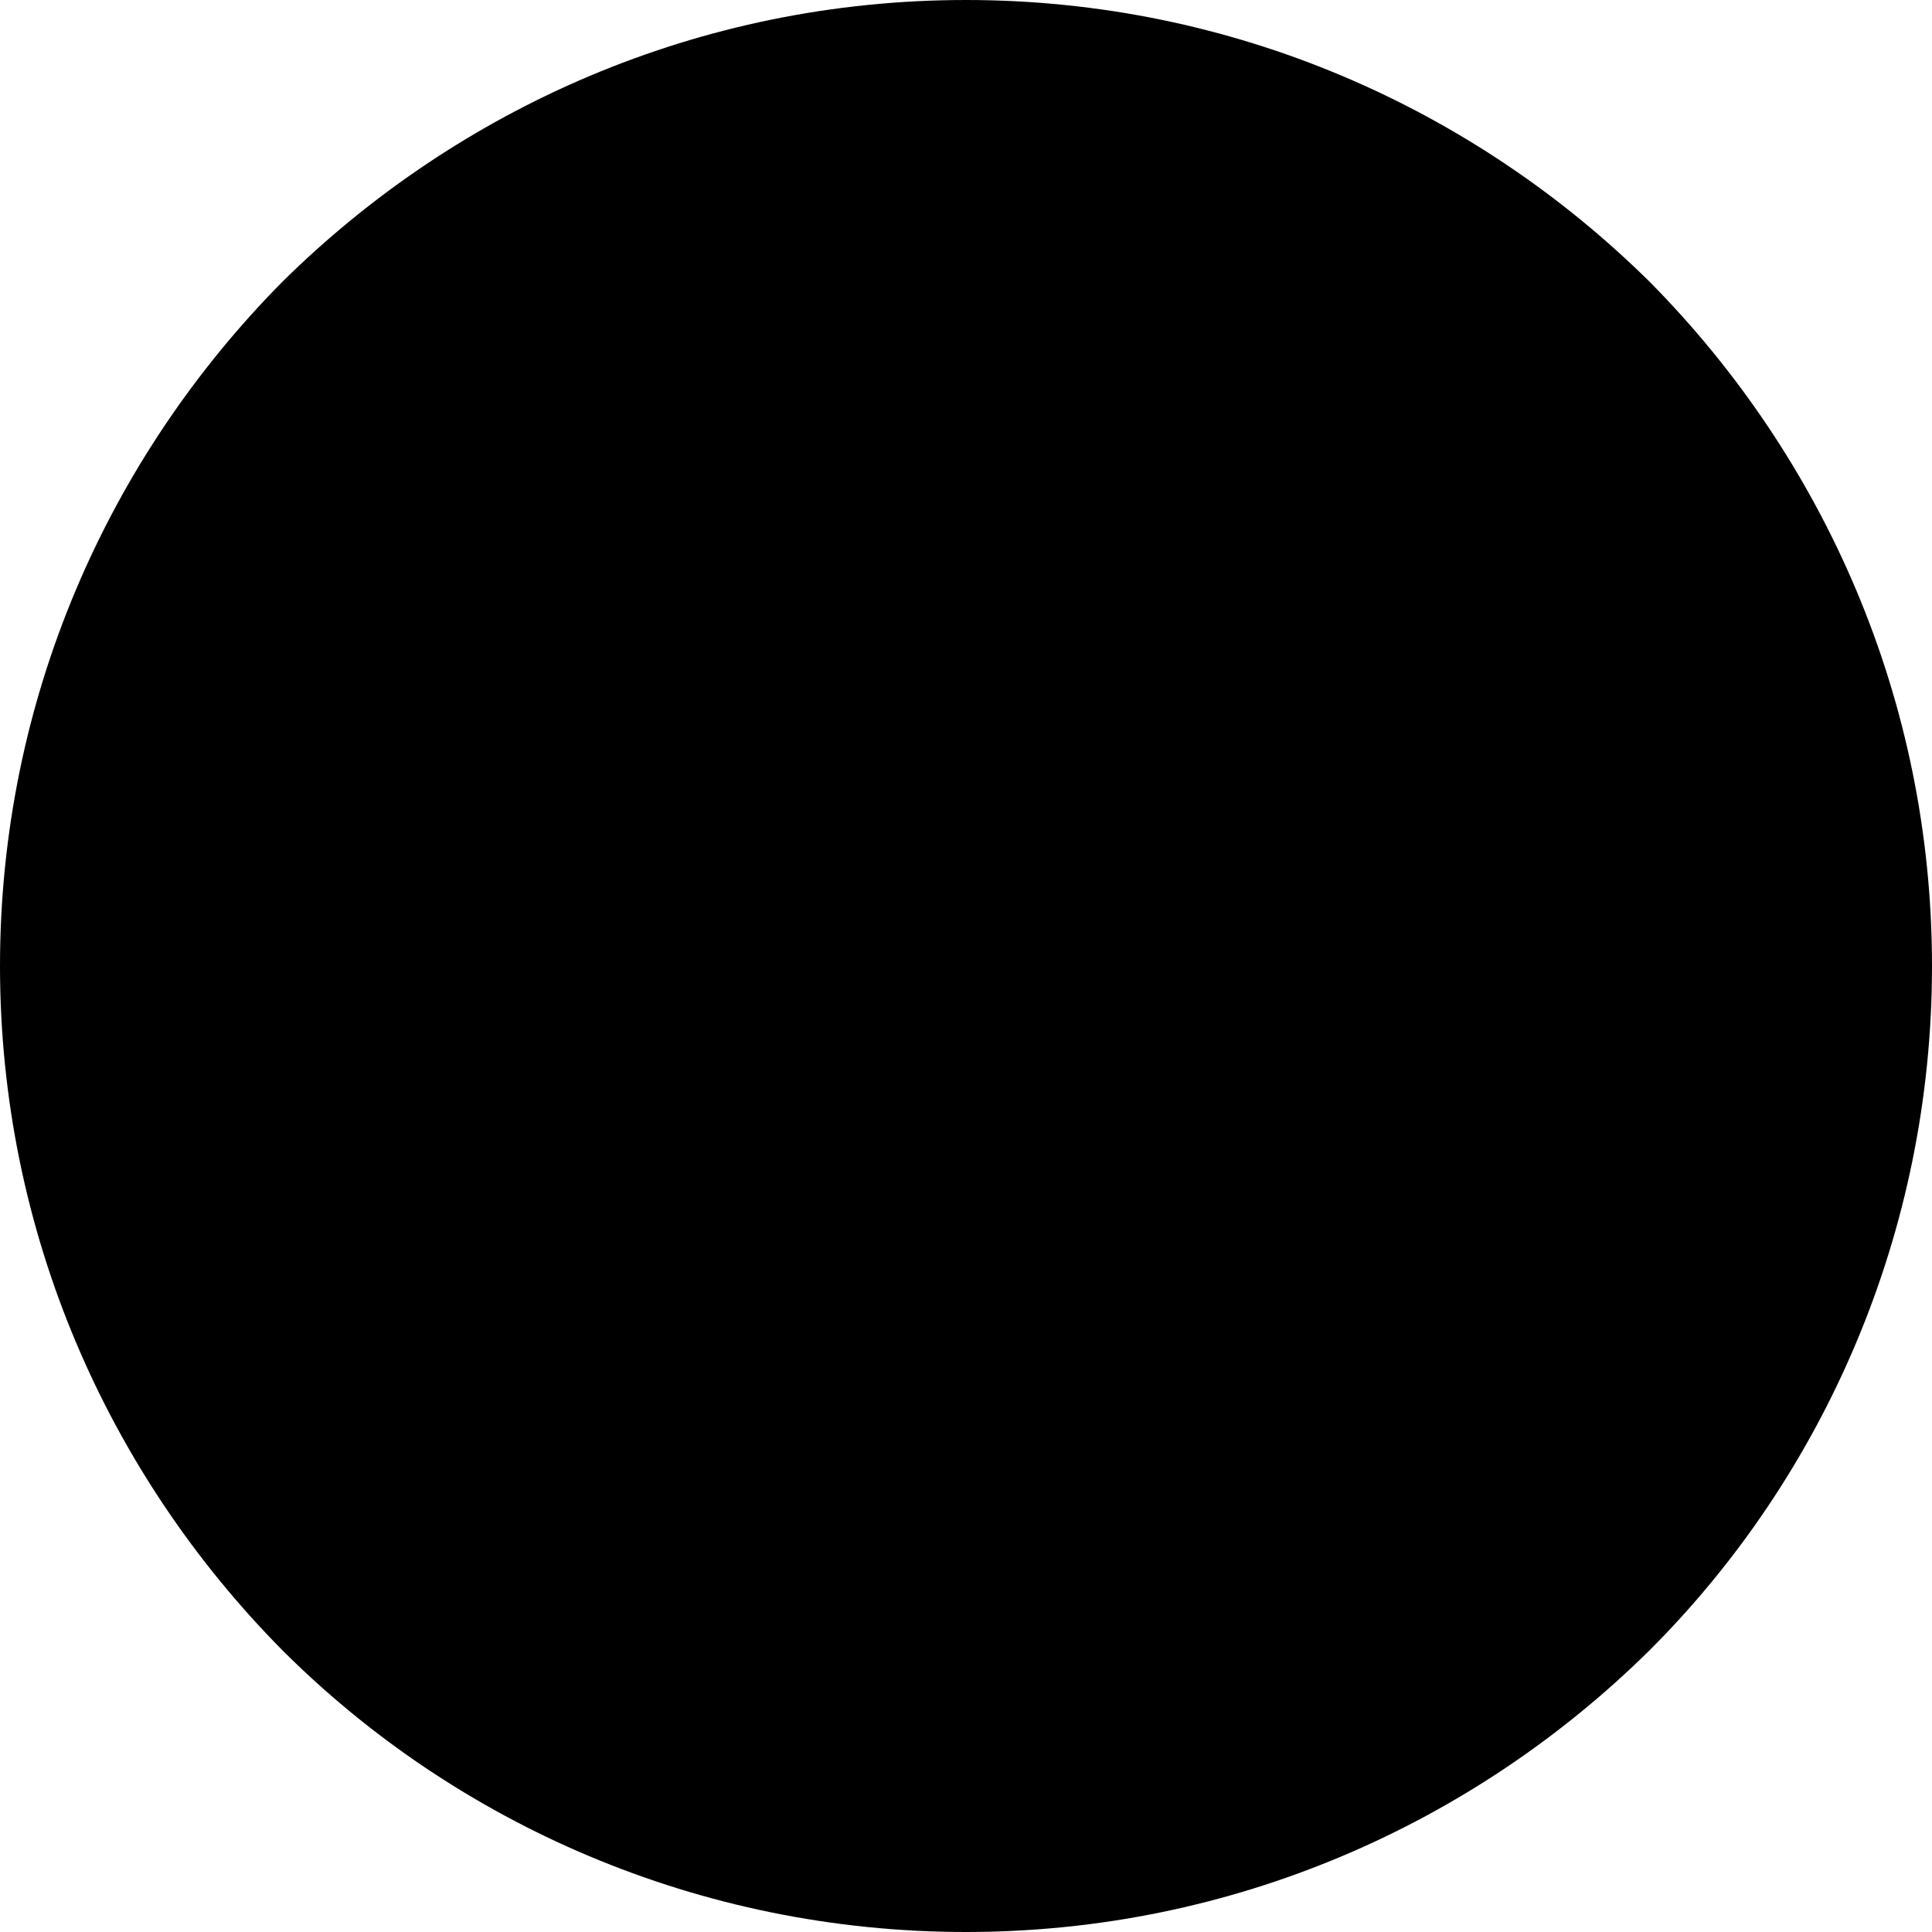
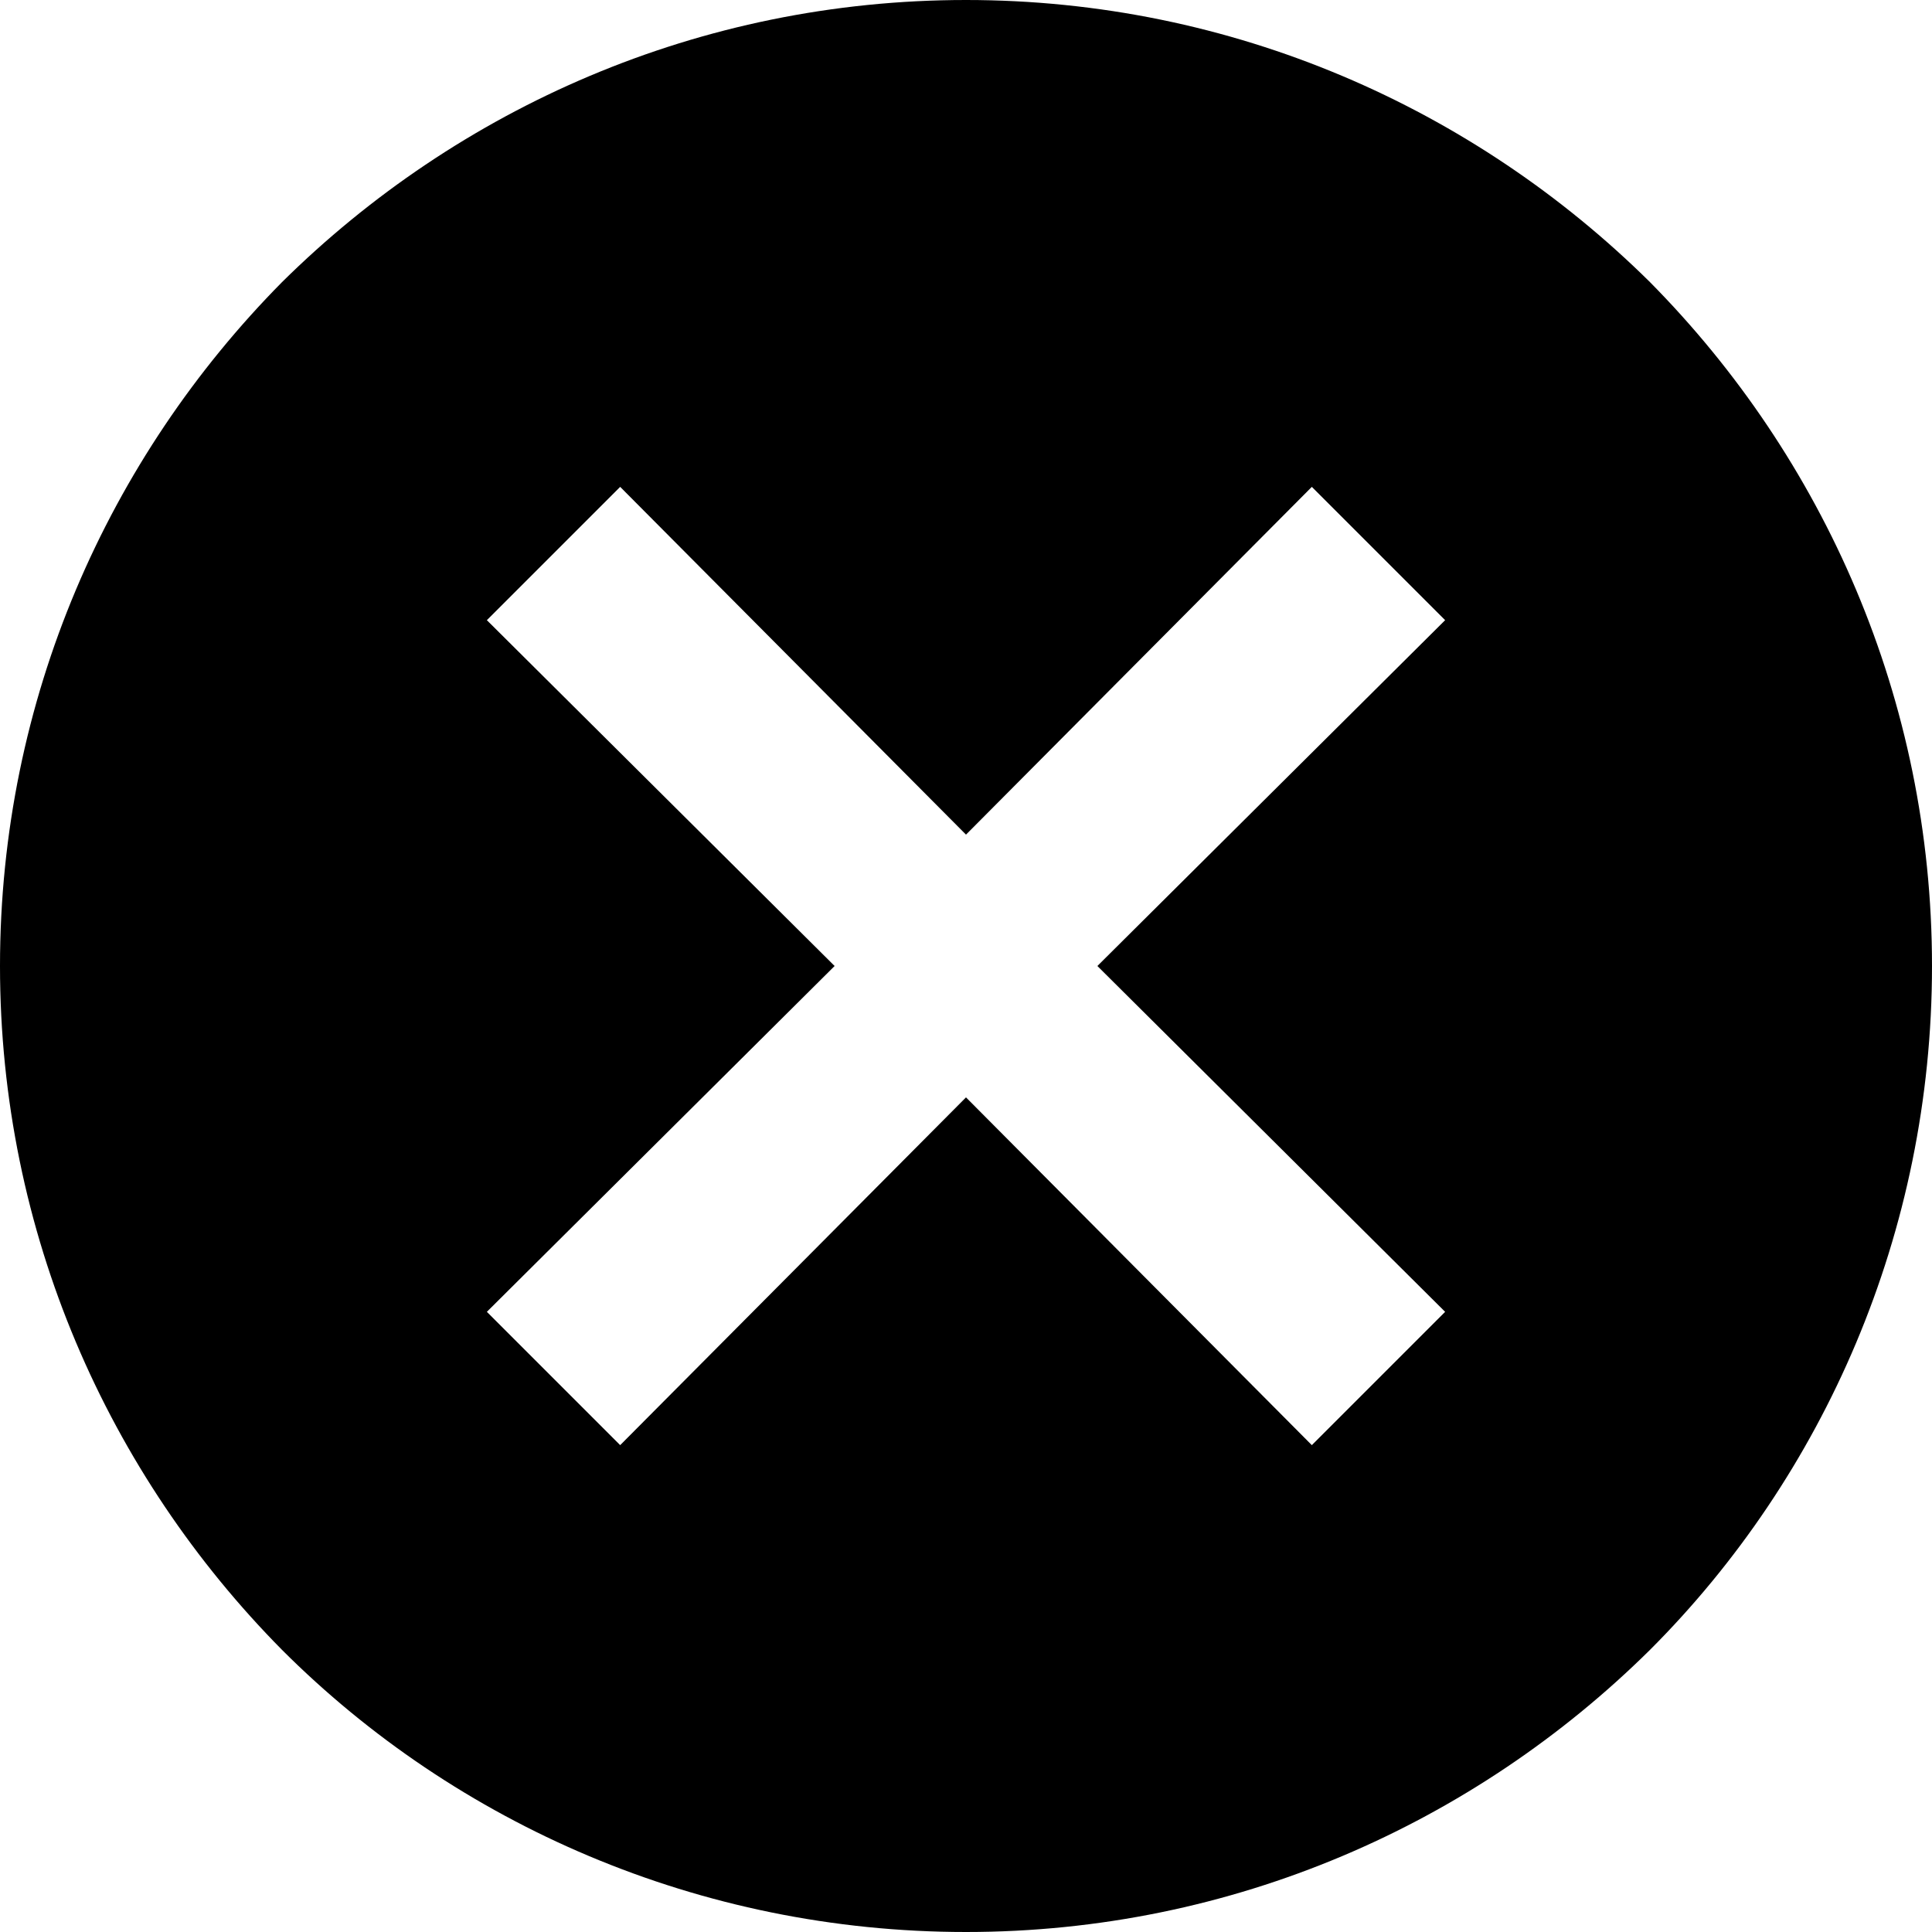
<svg xmlns="http://www.w3.org/2000/svg" id="simple-education_svg_icons_base" viewBox="0 0 100 100">
-   <path class="st0" d="M85.4,14.6C76.3,5.6,63.8,0,50,0S23.7,5.6,14.6,14.6C5.6,23.7,0,36.2,0,50s5.6,26.3,14.6,35.4  c9,9,21.6,14.6,35.4,14.6s26.3-5.6,35.4-14.6c9-9,14.6-21.6,14.6-35.4S94.4,23.7,85.4,14.6z" />
-   <polygon class="st1" points="67.9,25.2 50,43.2 32.1,25.2 25.2,32.1 43.2,50 25.2,67.9 32.1,74.8 50,56.8 67.9,74.8 74.8,67.9   56.8,50 74.8,32.1 " />
+   <path d="M85.4,14.6C76.3,5.6,63.8,0,50,0S23.7,5.6,14.6,14.6C5.6,23.7,0,36.2,0,50s5.6,26.3,14.6,35.4c9,9,21.6,14.6,35.4,14.6  s26.3-5.6,35.4-14.6c9-9,14.6-21.6,14.6-35.4S94.4,23.7,85.4,14.6z M74.8,67.9l-6.9,6.9L50,56.8l-17.9,18l-6.9-6.9l18-17.9l-18-17.9  l6.9-6.9l17.9,18l17.9-18l6.9,6.9L56.8,50L74.8,67.9z" />
</svg>
